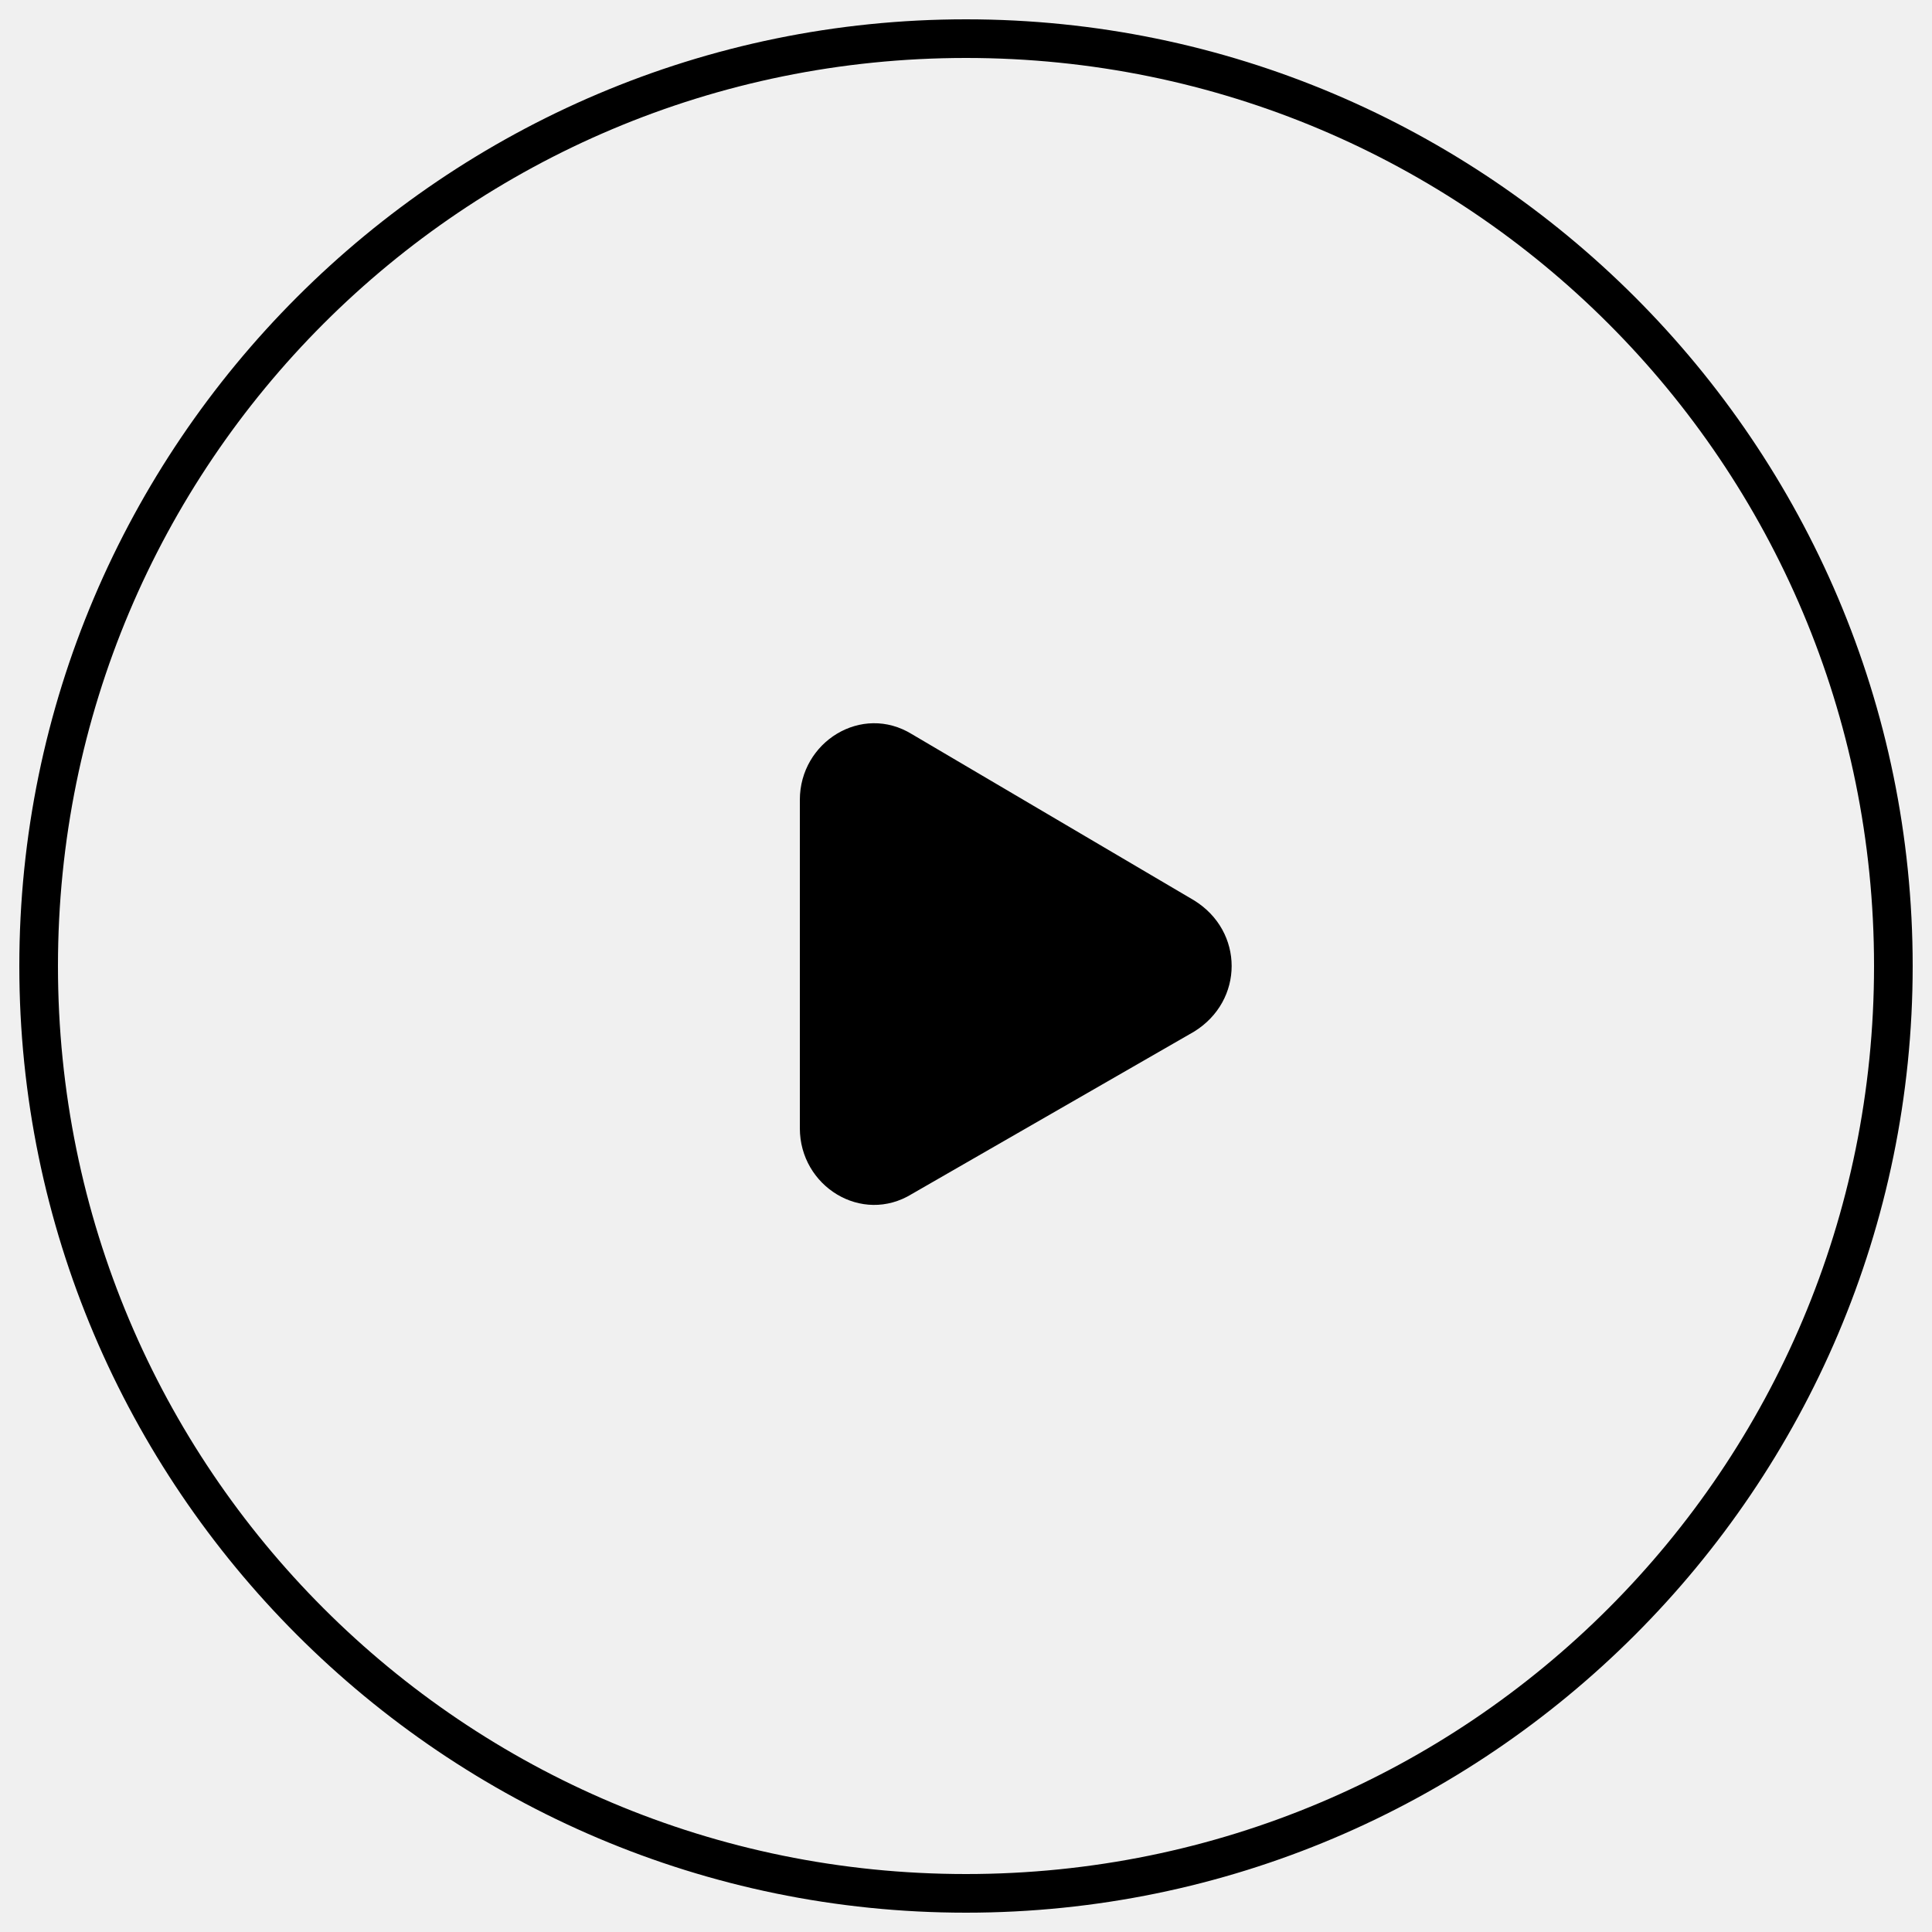
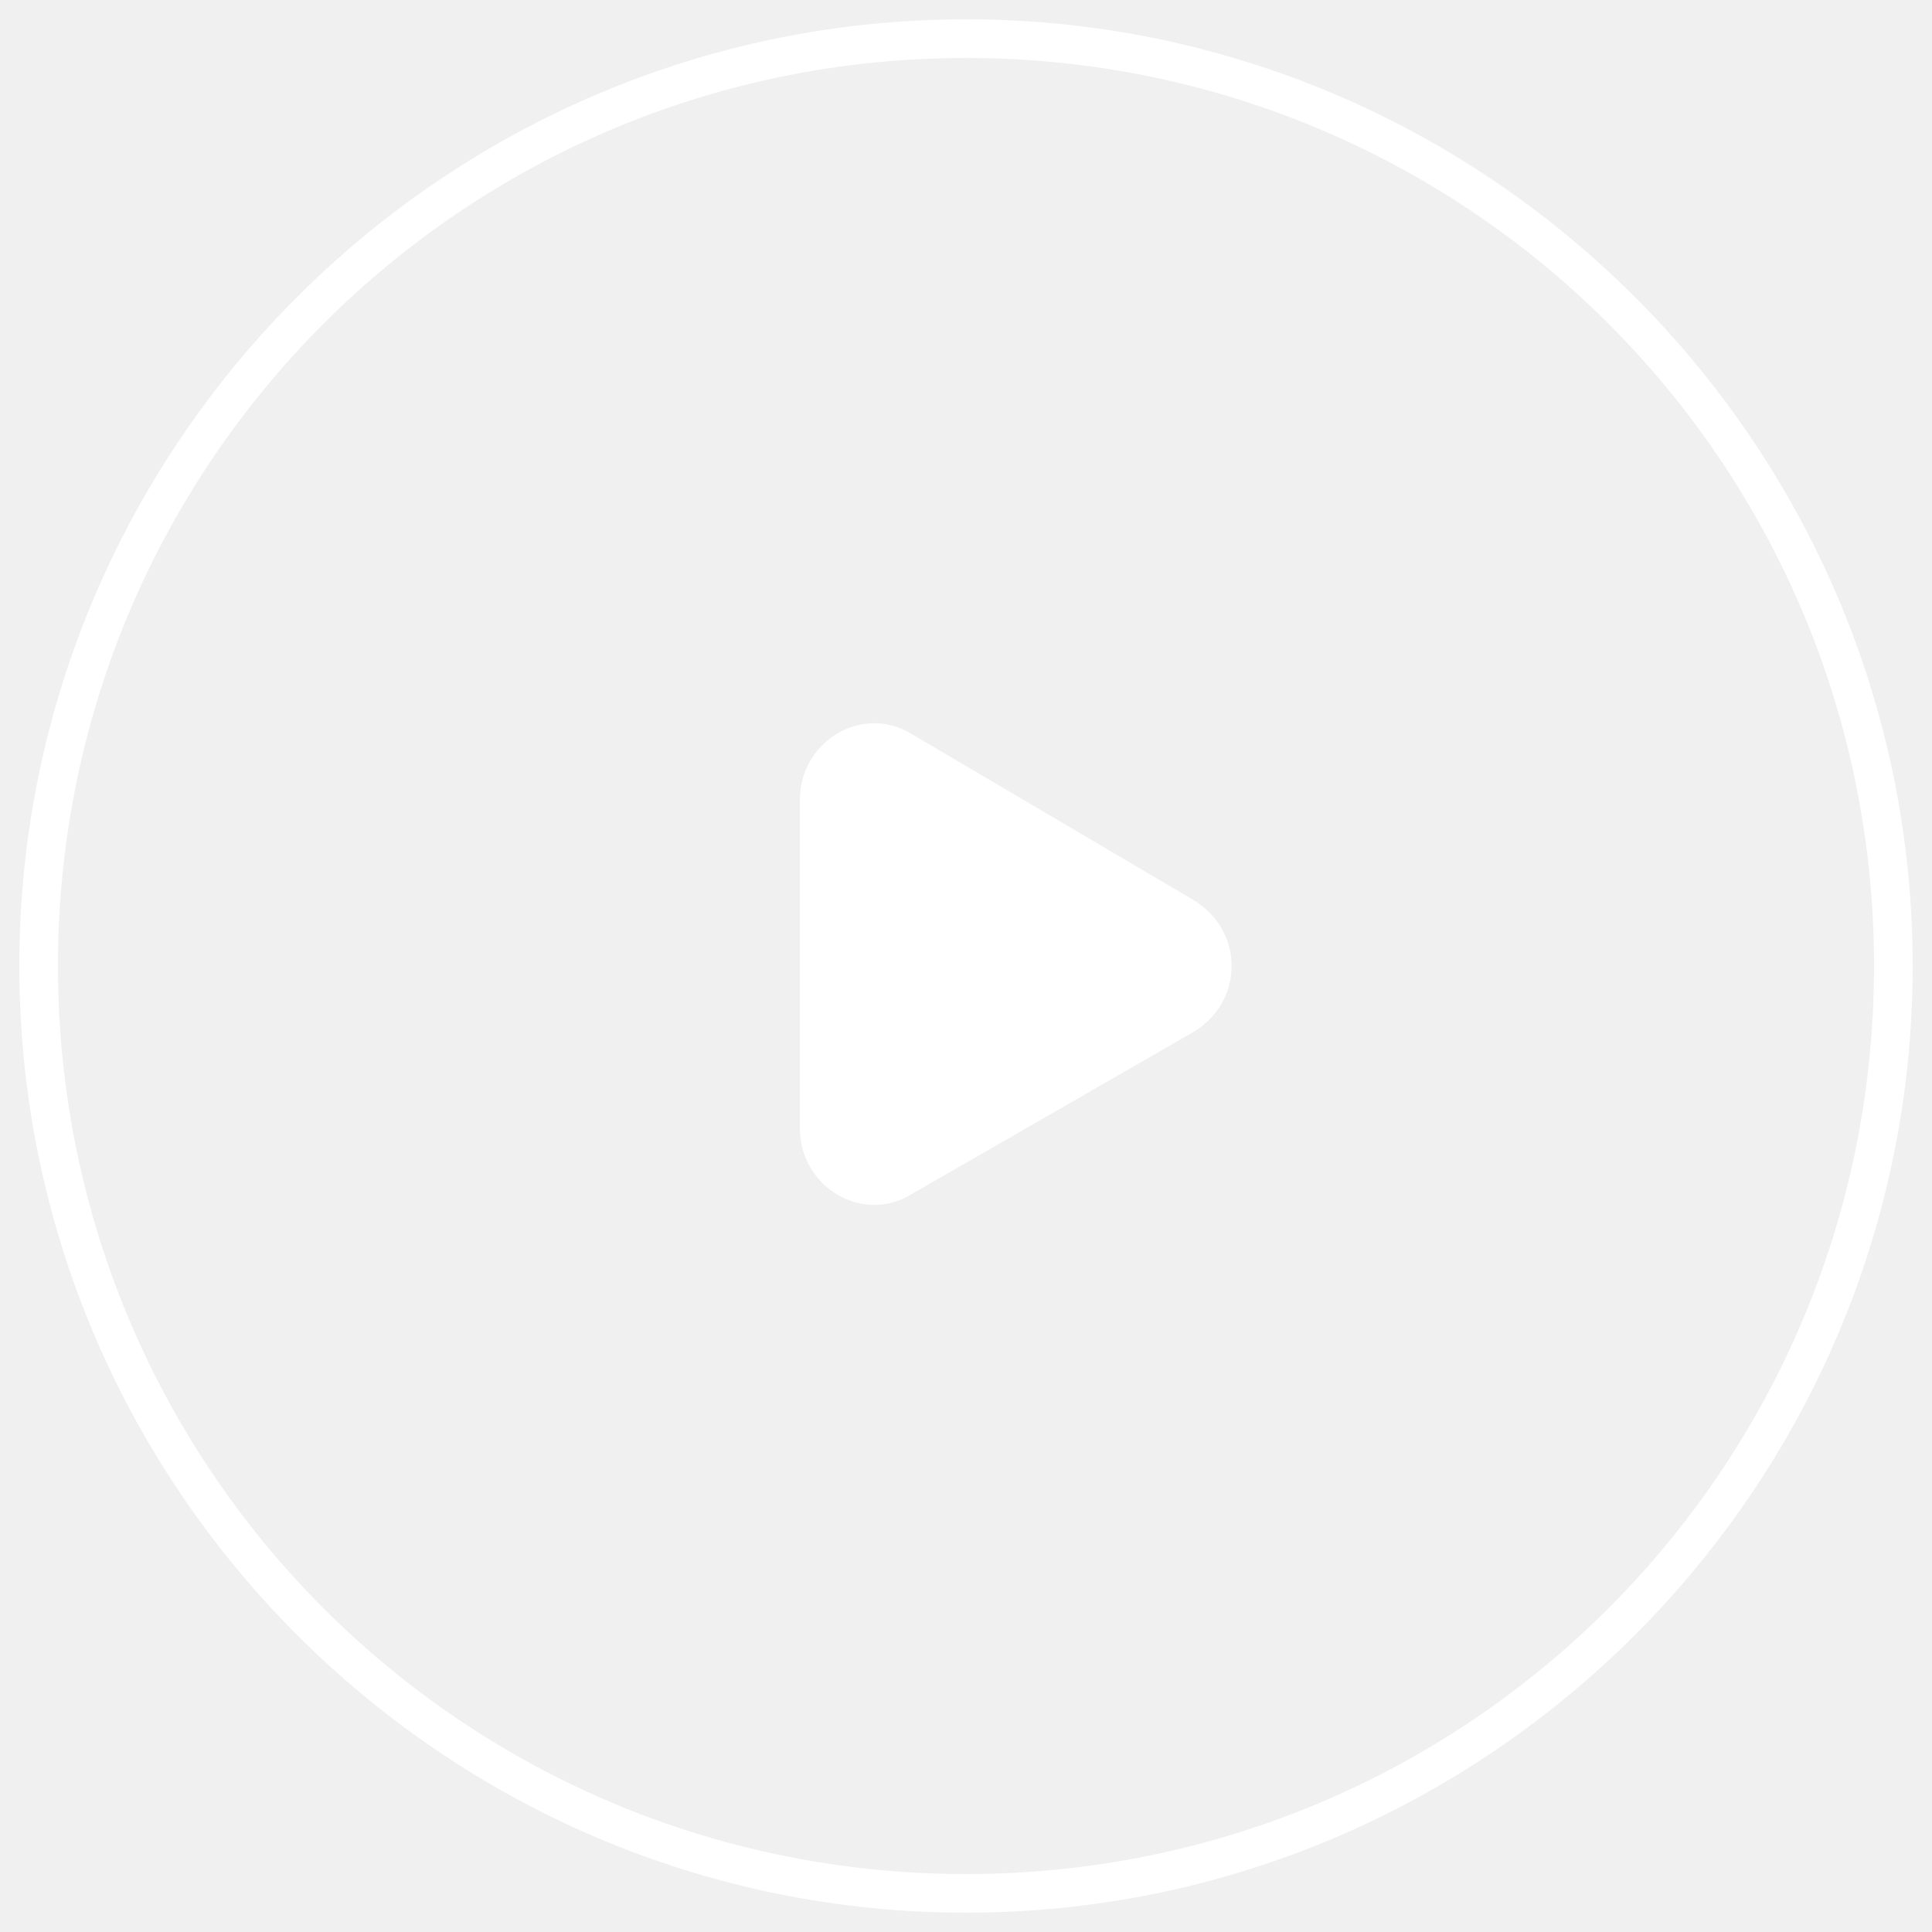
- <svg xmlns="http://www.w3.org/2000/svg" viewBox="0 0 50 50">
+ <svg xmlns="http://www.w3.org/2000/svg" fill="#fff" viewBox="0 0 50 50">
  <path d="M30.9,23.3c1.3,0.8,1.3,2.6,0,3.4l-7.3,4.2c-1.3,0.8-2.9-0.2-2.9-1.7v-8.5c0-1.5,1.6-2.5,2.9-1.7L30.9,23.3z" />
  <path d="M25,49.5c-13.5,0-24.5-11-24.5-24.5S11.5,0.5,25,0.5s24.5,11,24.5,24.5S38.5,49.5,25,49.5z M25,1.5C12,1.5,1.5,12,1.5,25S12,48.5,25,48.5S48.5,38,48.5,25S38,1.5,25,1.5z" />
</svg>
